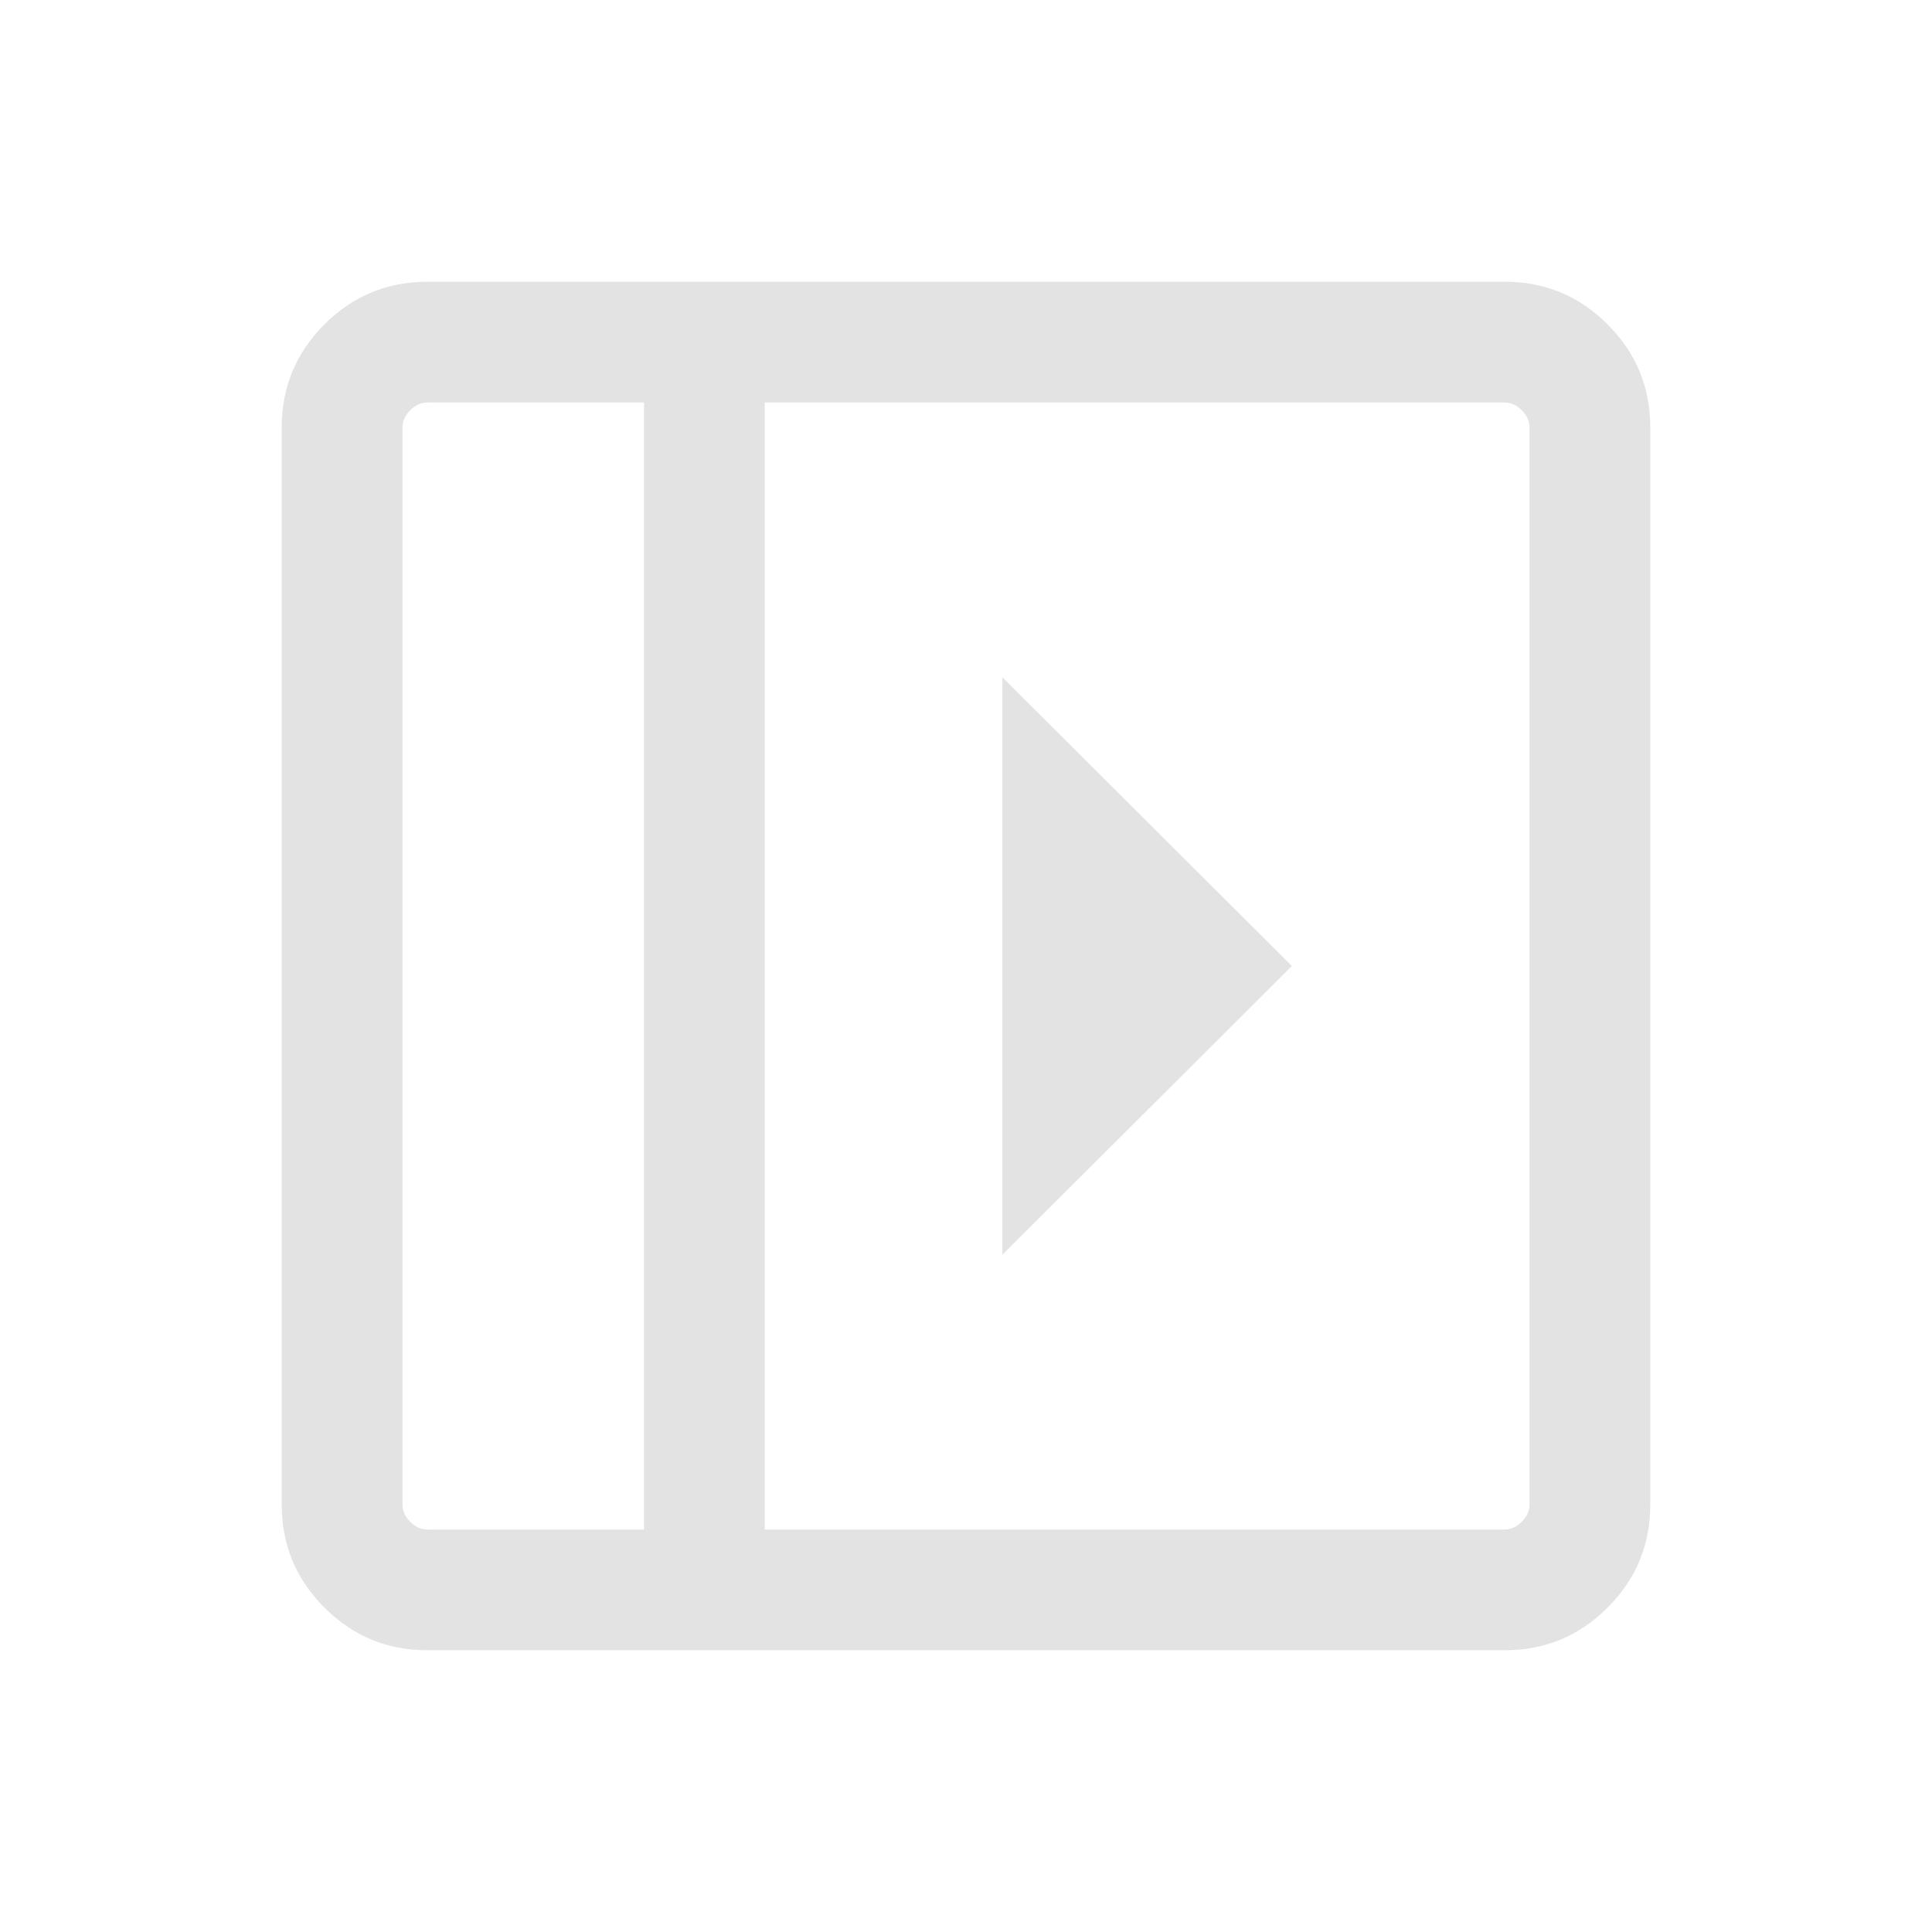
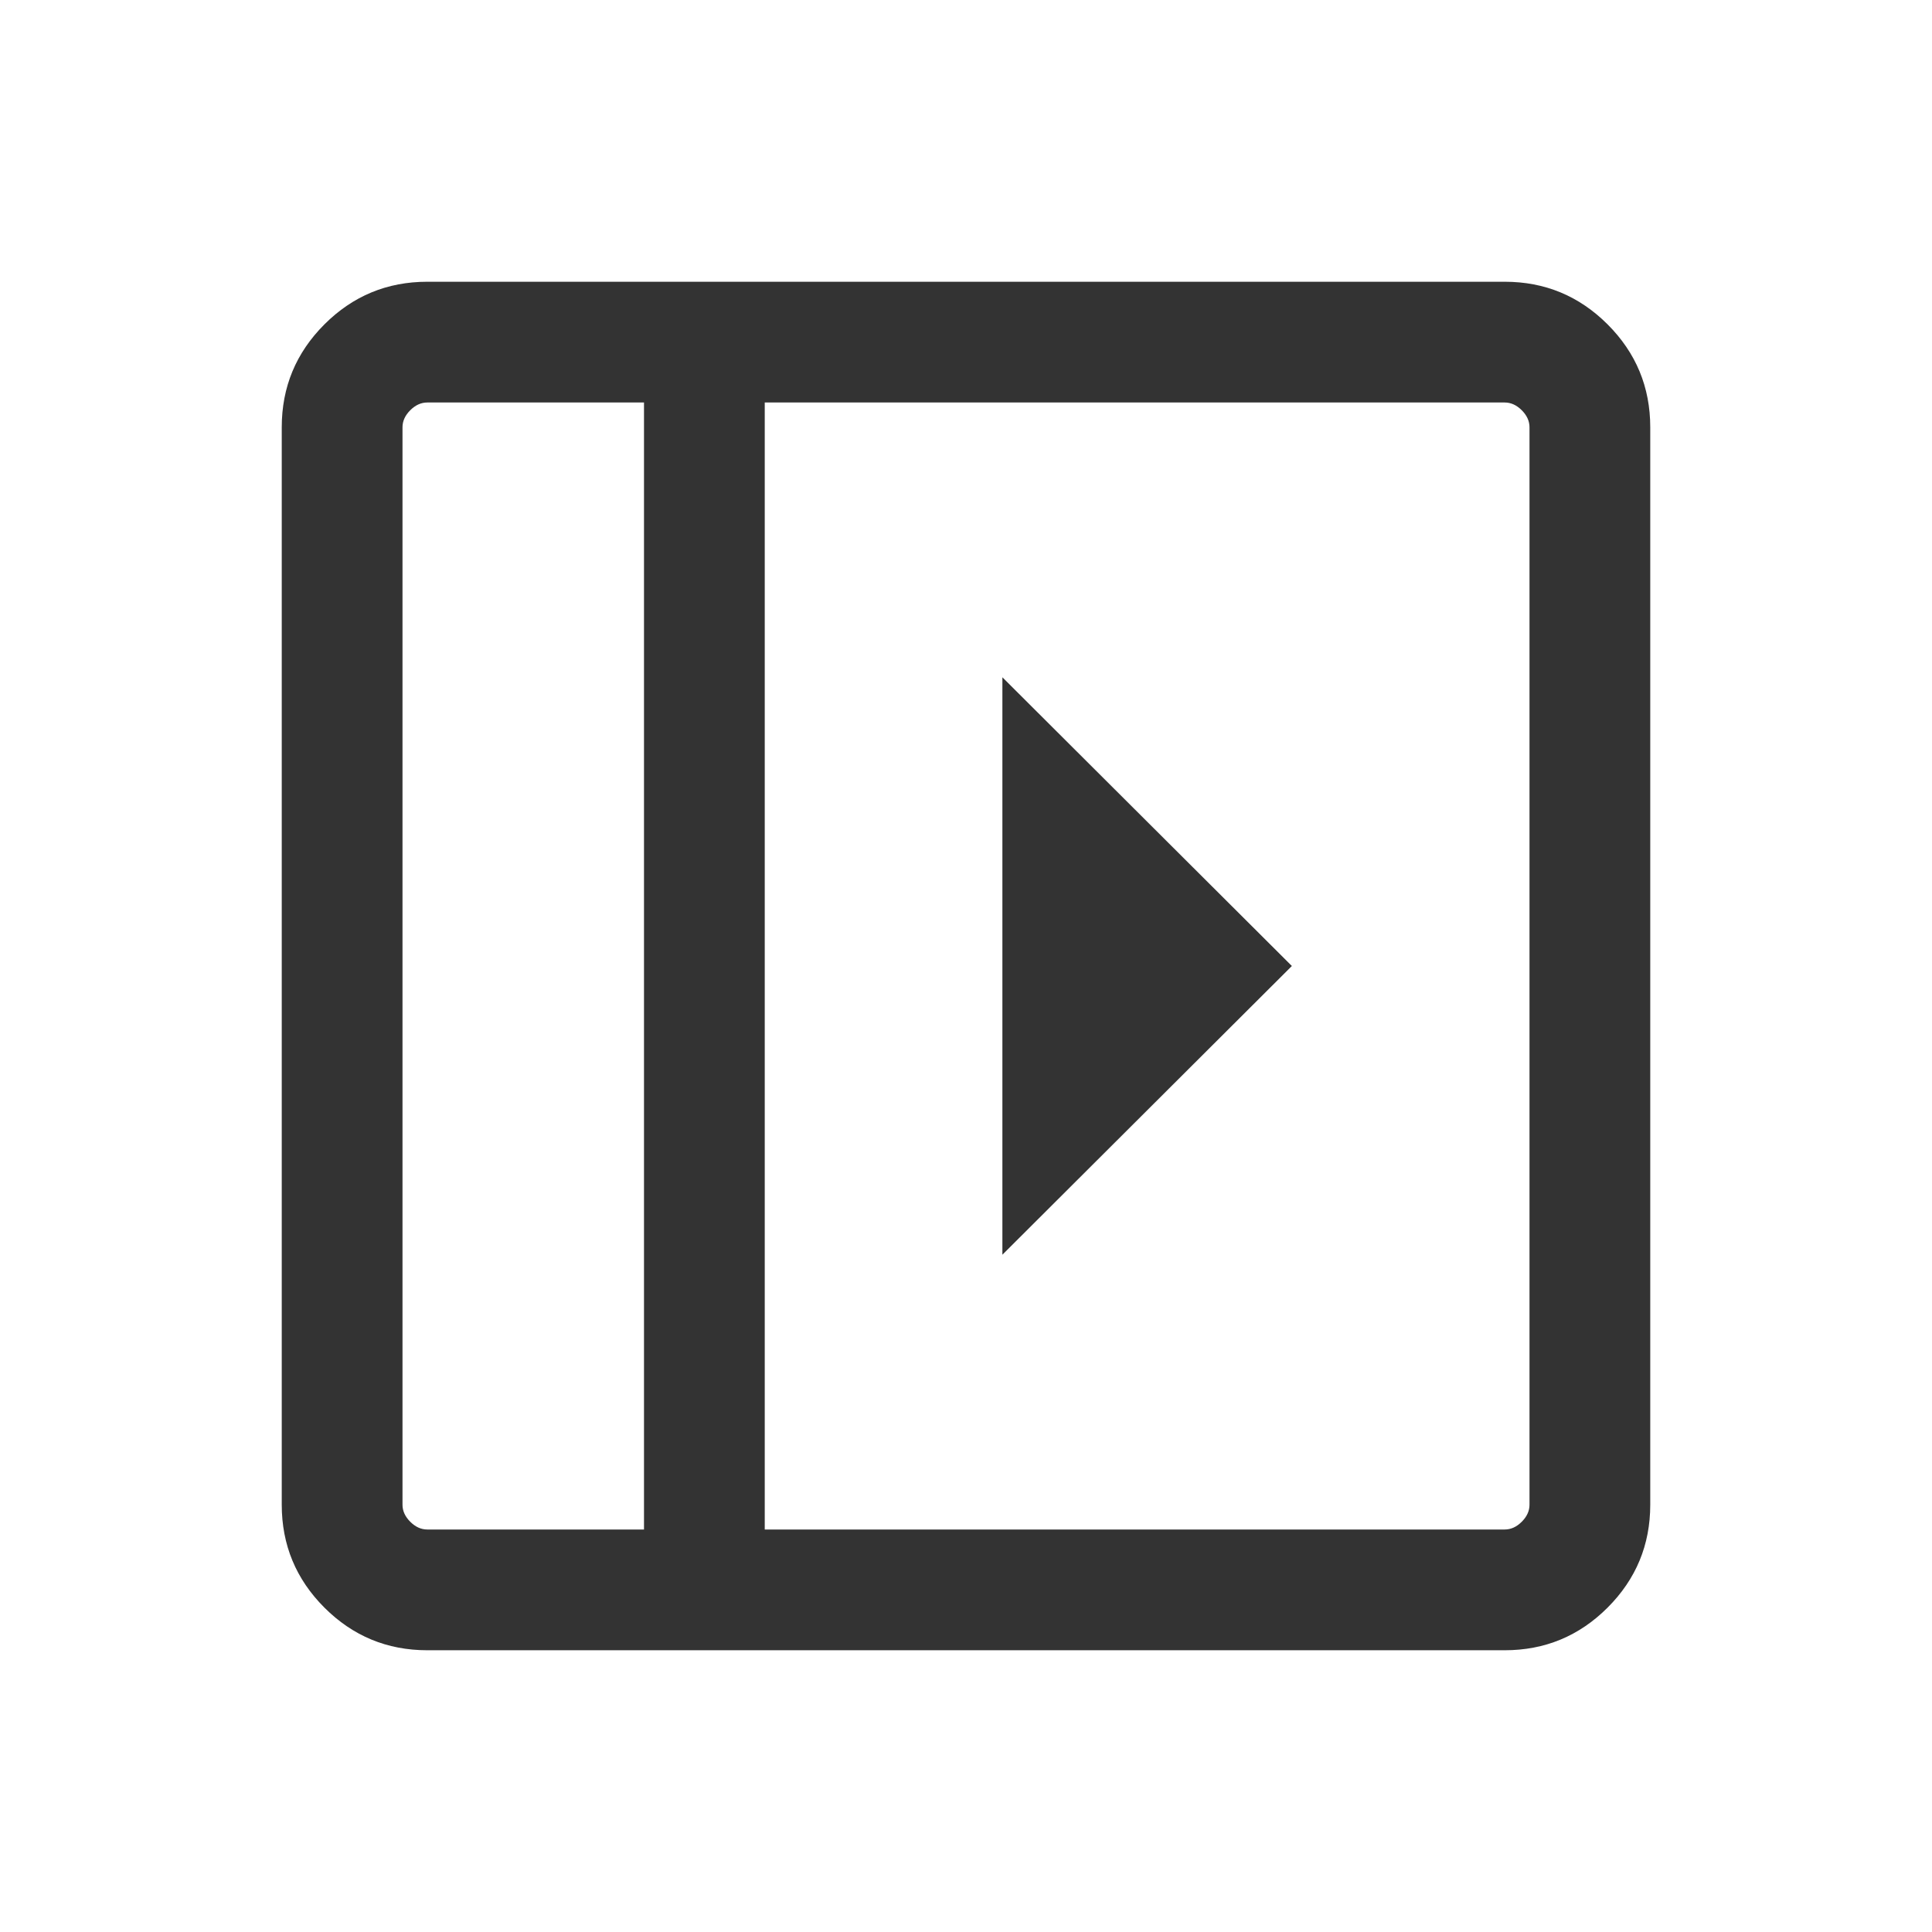
- <svg xmlns="http://www.w3.org/2000/svg" height="24px" viewBox="0 -960 960 960" width="24px" fill="#e3e3e3">
+ <svg xmlns="http://www.w3.org/2000/svg" height="24px" viewBox="0 -960 960 960" width="24px" fill="#333333">
  <path d="M498.08-623.46v286.92L641.92-480 498.08-623.46ZM212.31-140q-29.92 0-51.12-21.19Q140-182.39 140-212.31v-535.38q0-29.92 21.19-51.12Q182.39-820 212.31-820h535.38q29.92 0 51.12 21.19Q820-777.61 820-747.69v535.38q0 29.92-21.19 51.12Q777.61-140 747.69-140H212.31ZM320-200v-560H212.31q-4.62 0-8.46 3.85-3.85 3.84-3.85 8.46v535.38q0 4.62 3.85 8.46 3.84 3.85 8.46 3.85H320Zm60 0h367.69q4.62 0 8.46-3.85 3.85-3.84 3.85-8.46v-535.38q0-4.62-3.85-8.46-3.84-3.85-8.46-3.85H380v560Zm-60 0H200h120Z" />
</svg>
